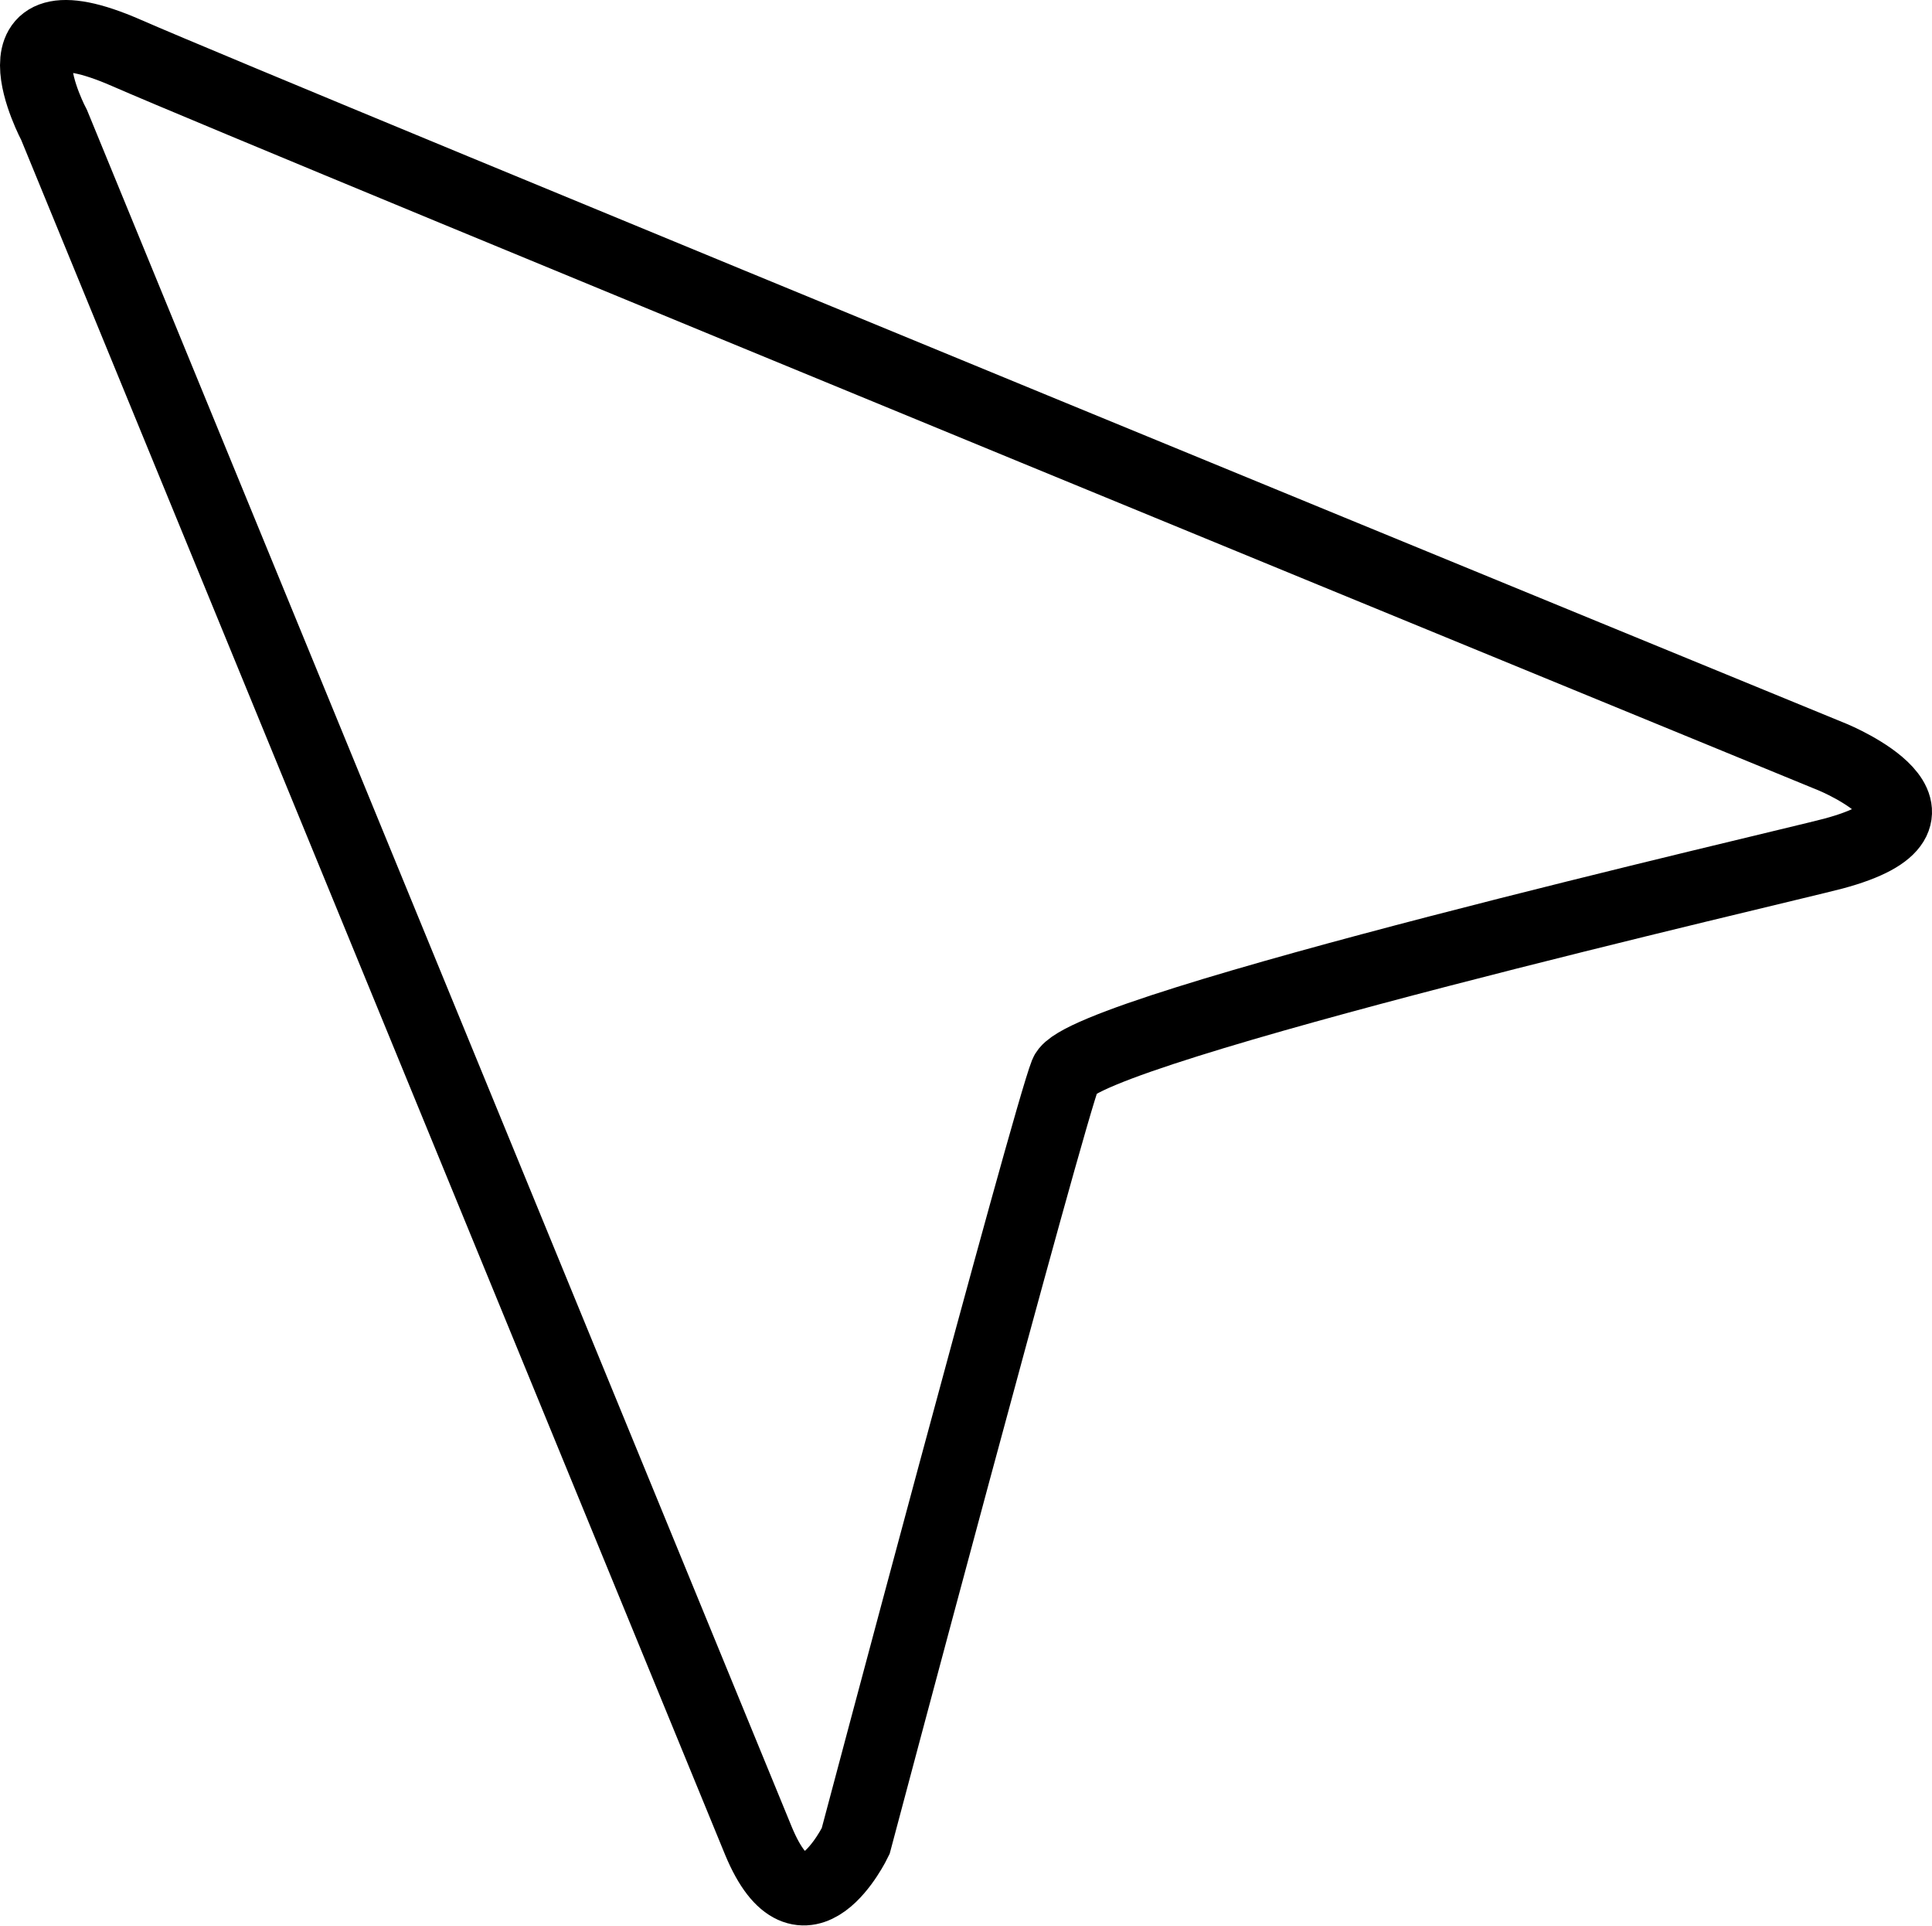
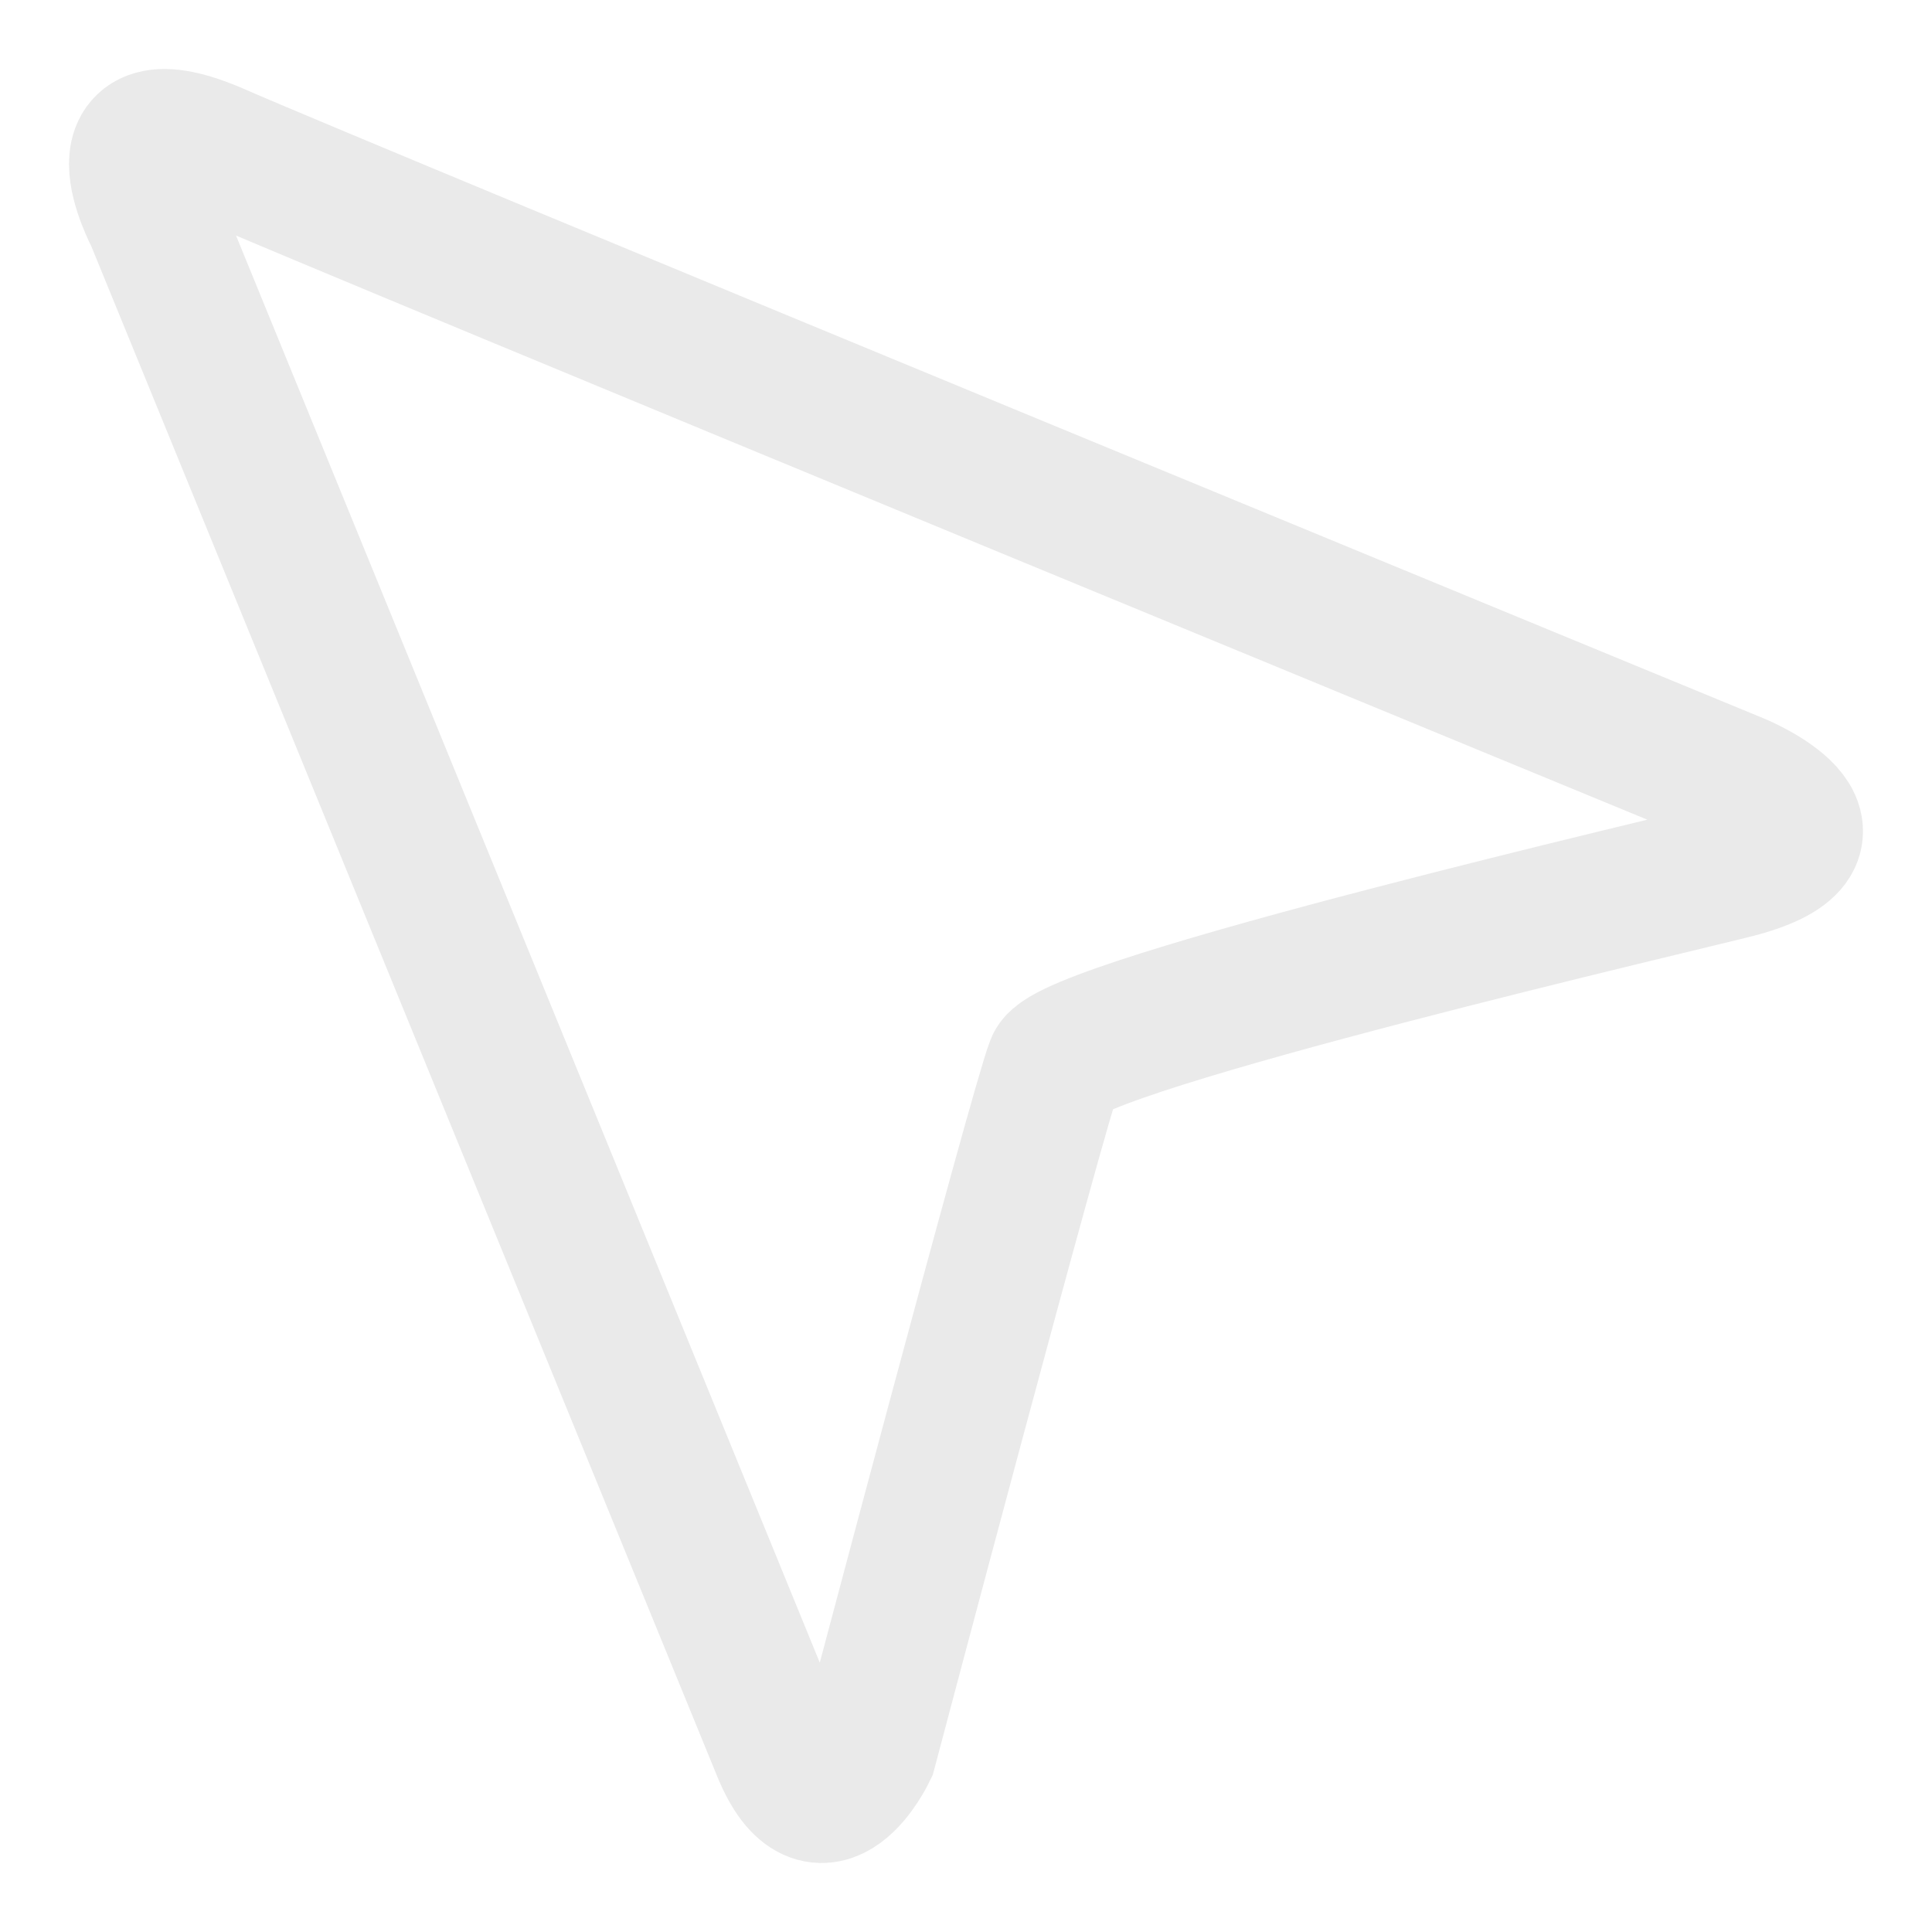
- <svg xmlns="http://www.w3.org/2000/svg" id="a" viewBox="0 0 213.94 213.19">
-   <defs>
-     <style>.b{fill:none;stroke:#000;stroke-miterlimit:10;stroke-width:8px;}</style>
-   </defs>
-   <path class="b" d="M84,203.86L6,13.86S-2-1.14,14,5.86c16,7,189,78,189,78,0,0,15.62,6.48,0,10.66-5,1.34-83,19.34-85,24.34s-23.25,85-23.25,85c0,0-5.75,12-10.75,0Z" />
+ <svg xmlns="http://www.w3.org/2000/svg" width="14" height="14" viewBox="0 0 14 14" fill="none">
+   <path d="M5.662 12.688L1.117 1.577C1.117 1.577 0.65 0.699 1.583 1.109C2.515 1.518 12.595 5.67 12.595 5.67C12.595 5.67 13.506 6.049 12.595 6.294C12.304 6.372 7.759 7.425 7.643 7.717C7.526 8.01 6.288 12.688 6.288 12.688C6.288 12.688 5.953 13.39 5.662 12.688Z" stroke="#EAEAEA" stroke-miterlimit="10" />
</svg>
